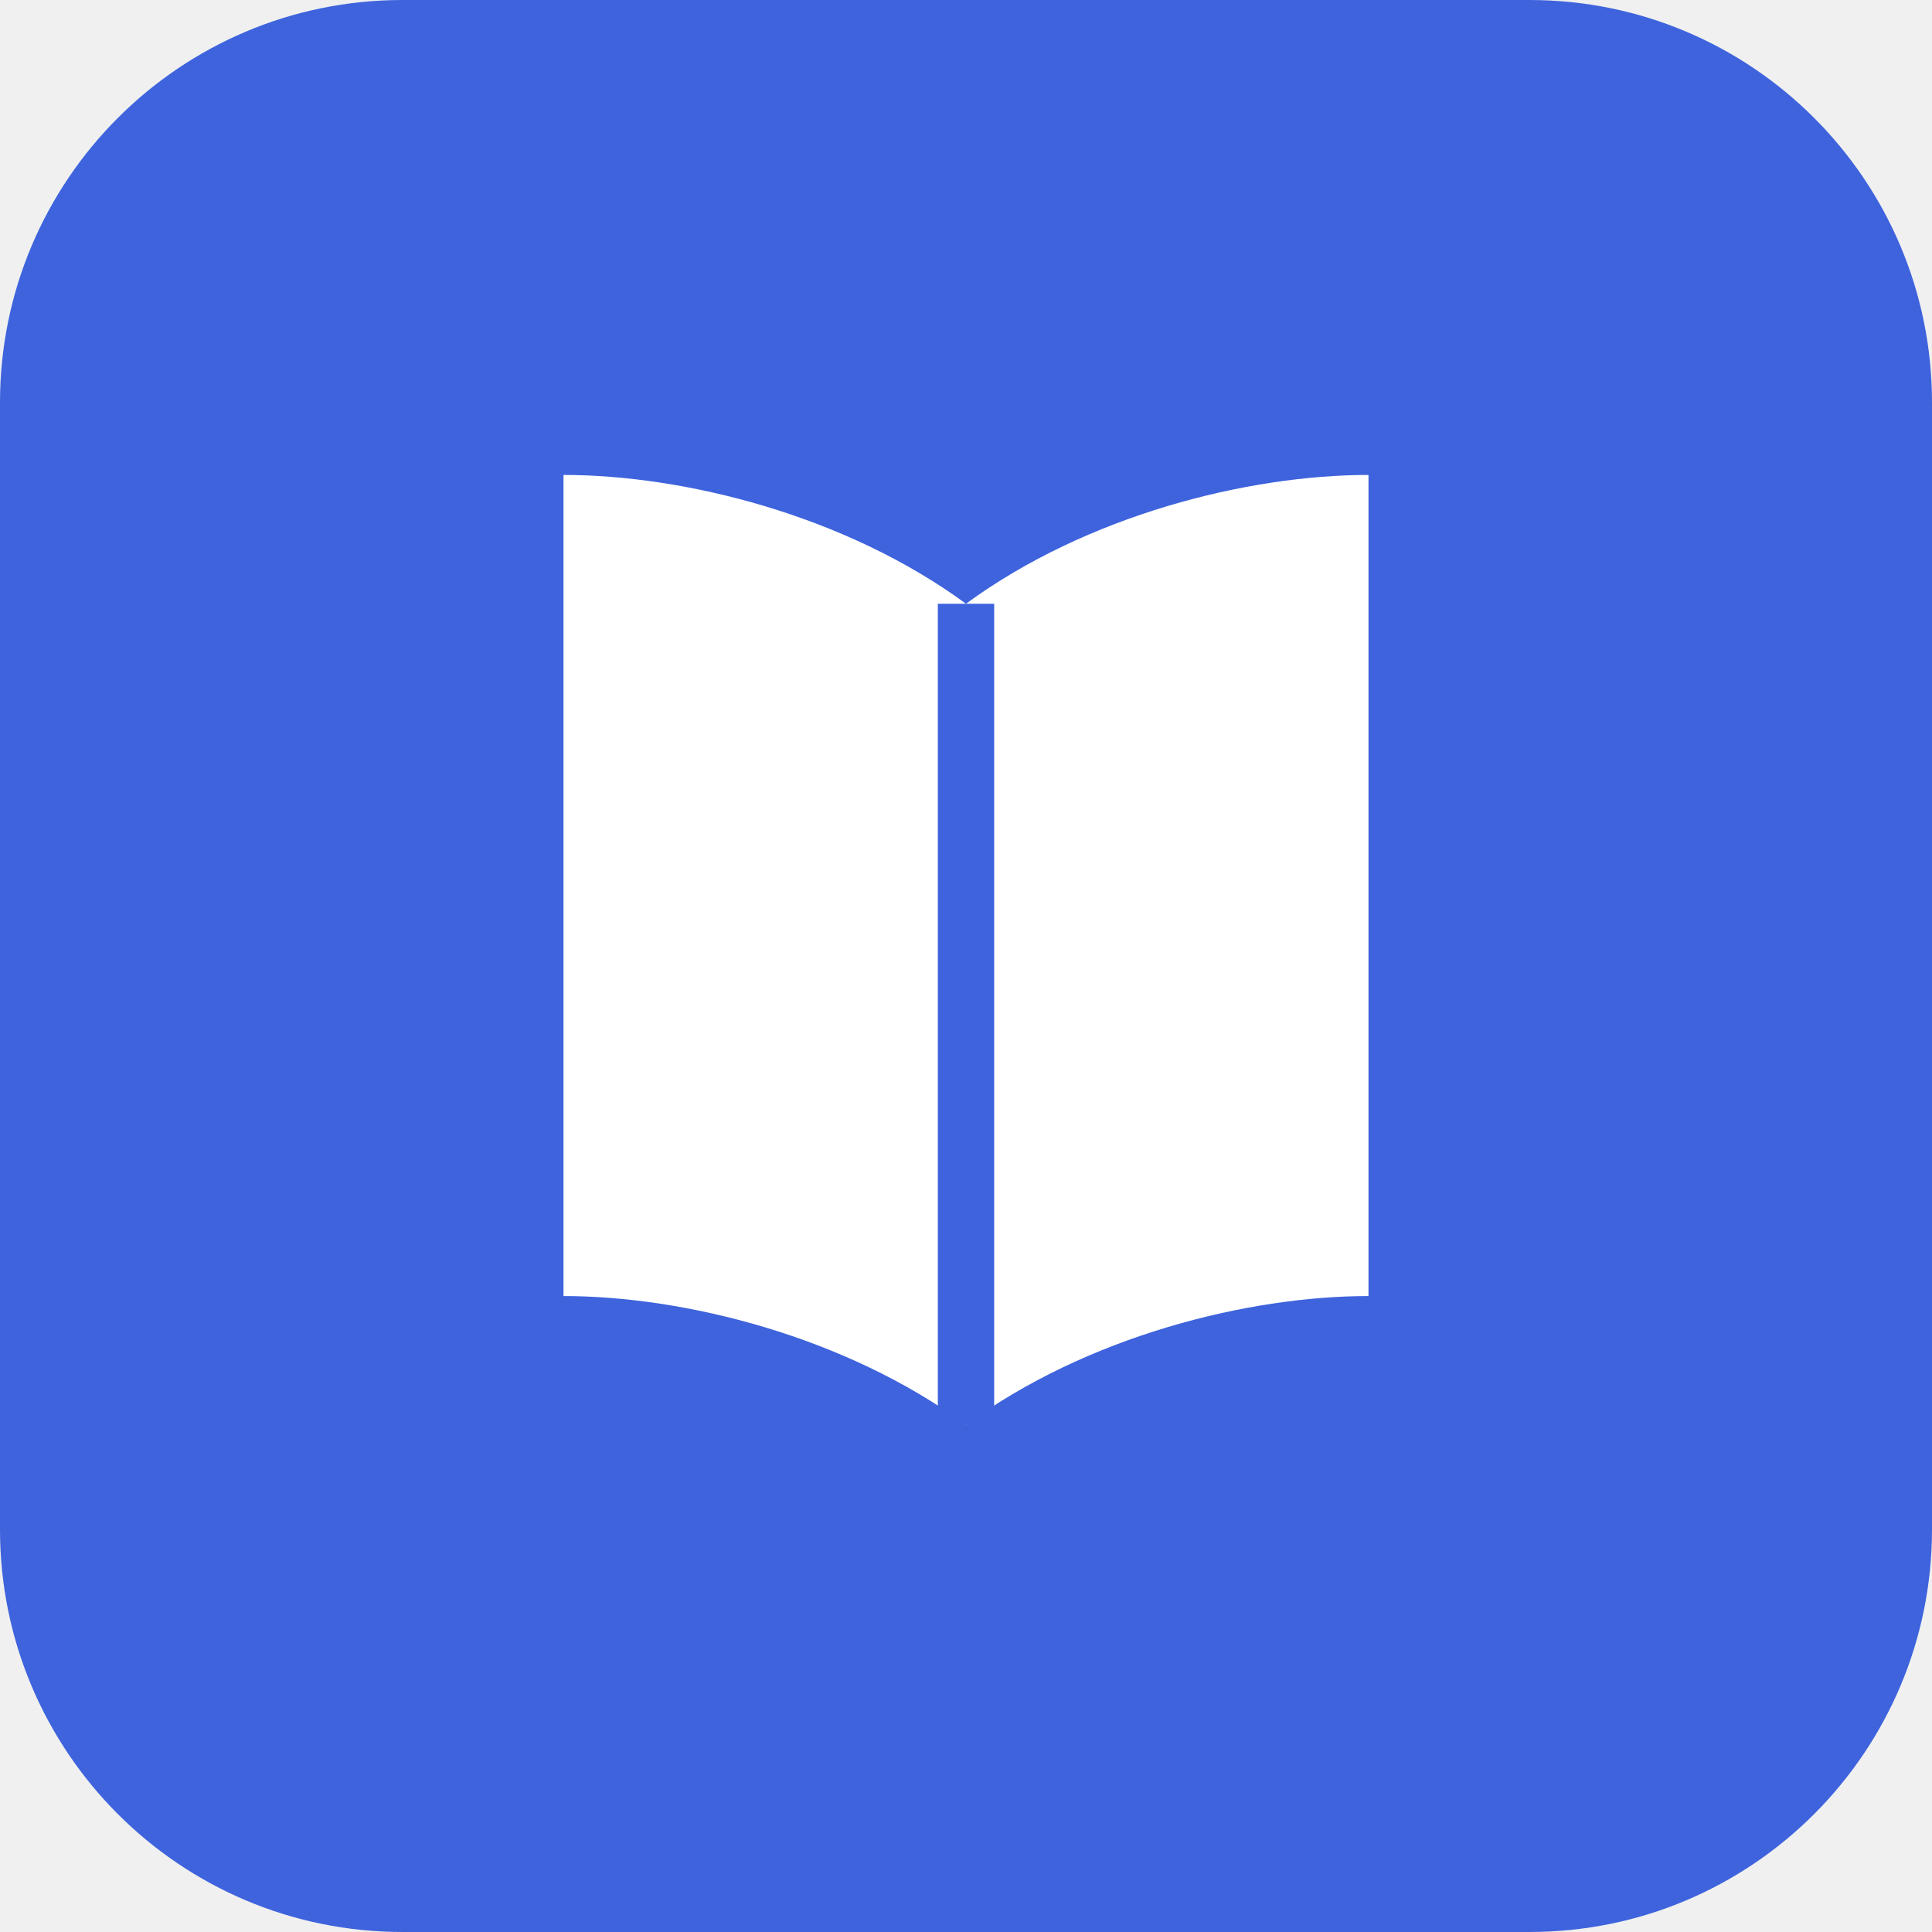
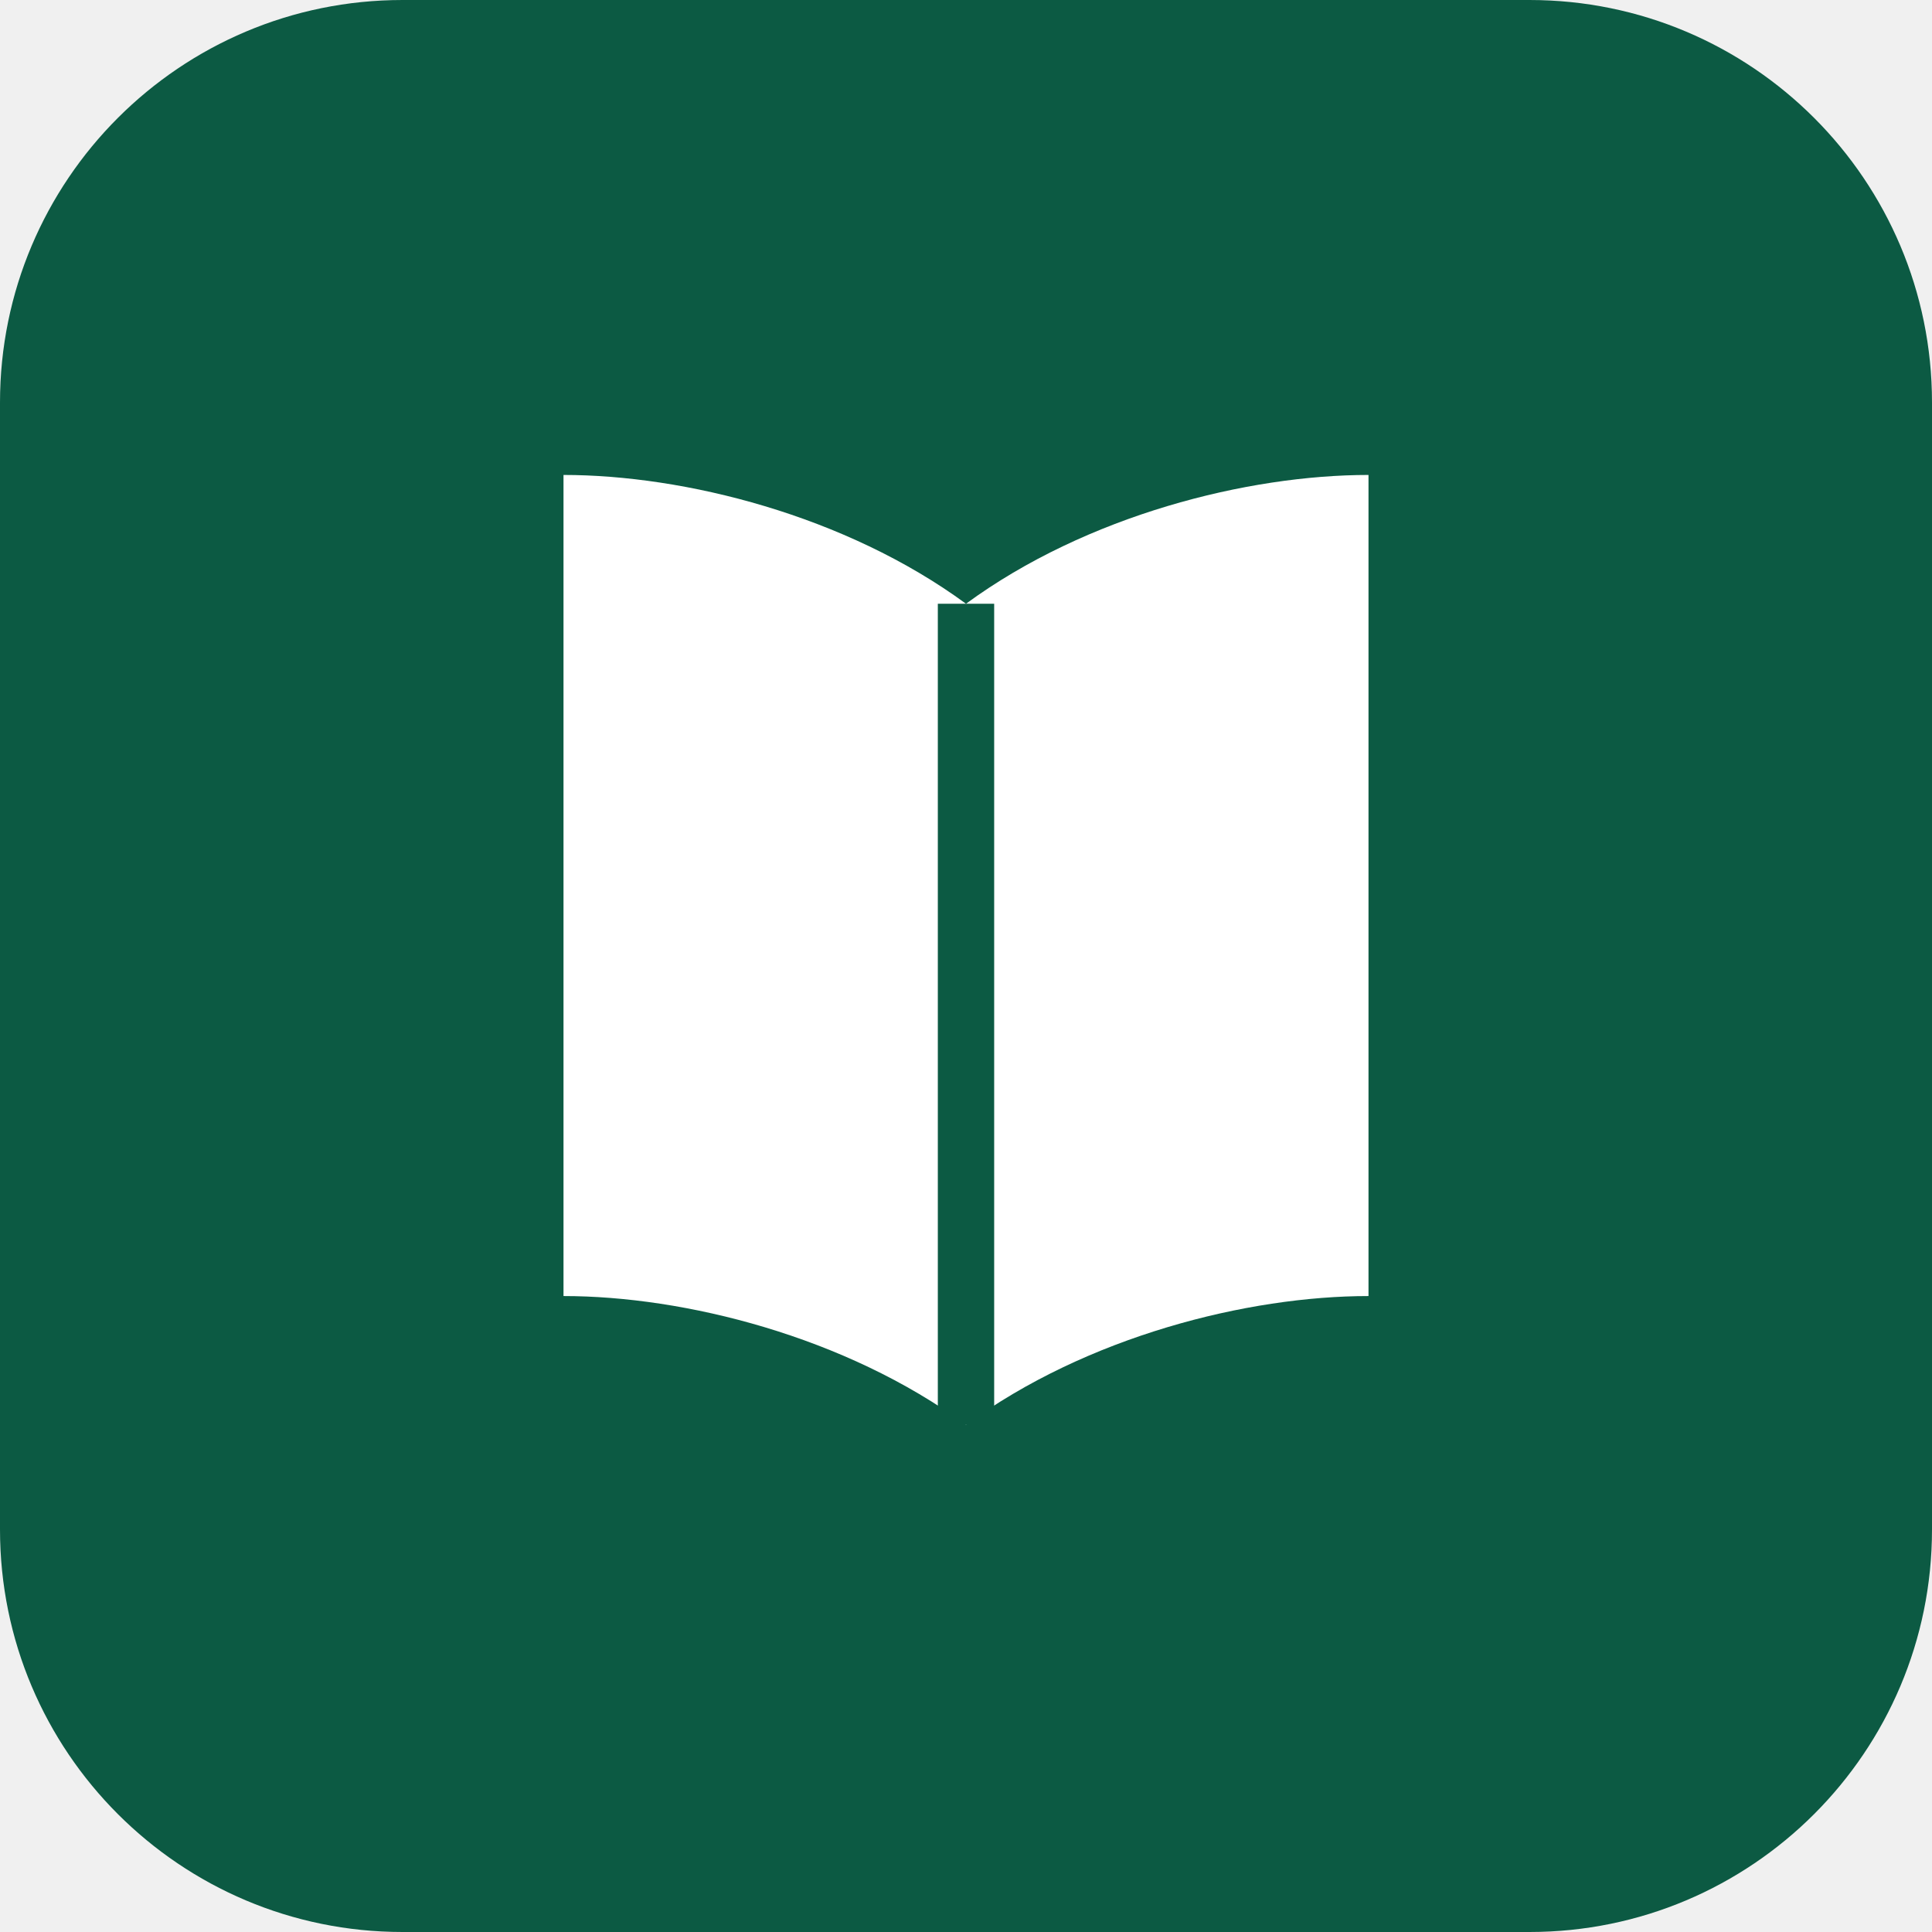
<svg xmlns="http://www.w3.org/2000/svg" viewBox="0 0 48 48">
-   <rect width="48" height="48" rx="10" fill="#3e63dd" />
+   <rect width="48" height="48" rx="10" fill="#0c5a43" />
  <path d="M24 15c-3-2.2-7-3.2-10-3.2v20.4c3 0 7 1 10 3.2 3-2.2 7-3.2 10-3.2V11.8c-3 0-7 1-10 3.2z" fill="#ffffff" />
-   <line x1="24" y1="15" x2="24" y2="35.4" stroke="#3e63dd" stroke-width="1.4" />
+   <line x1="24" y1="15" x2="24" y2="35.4" stroke="#0c5a43" stroke-width="1.4" />
</svg>
